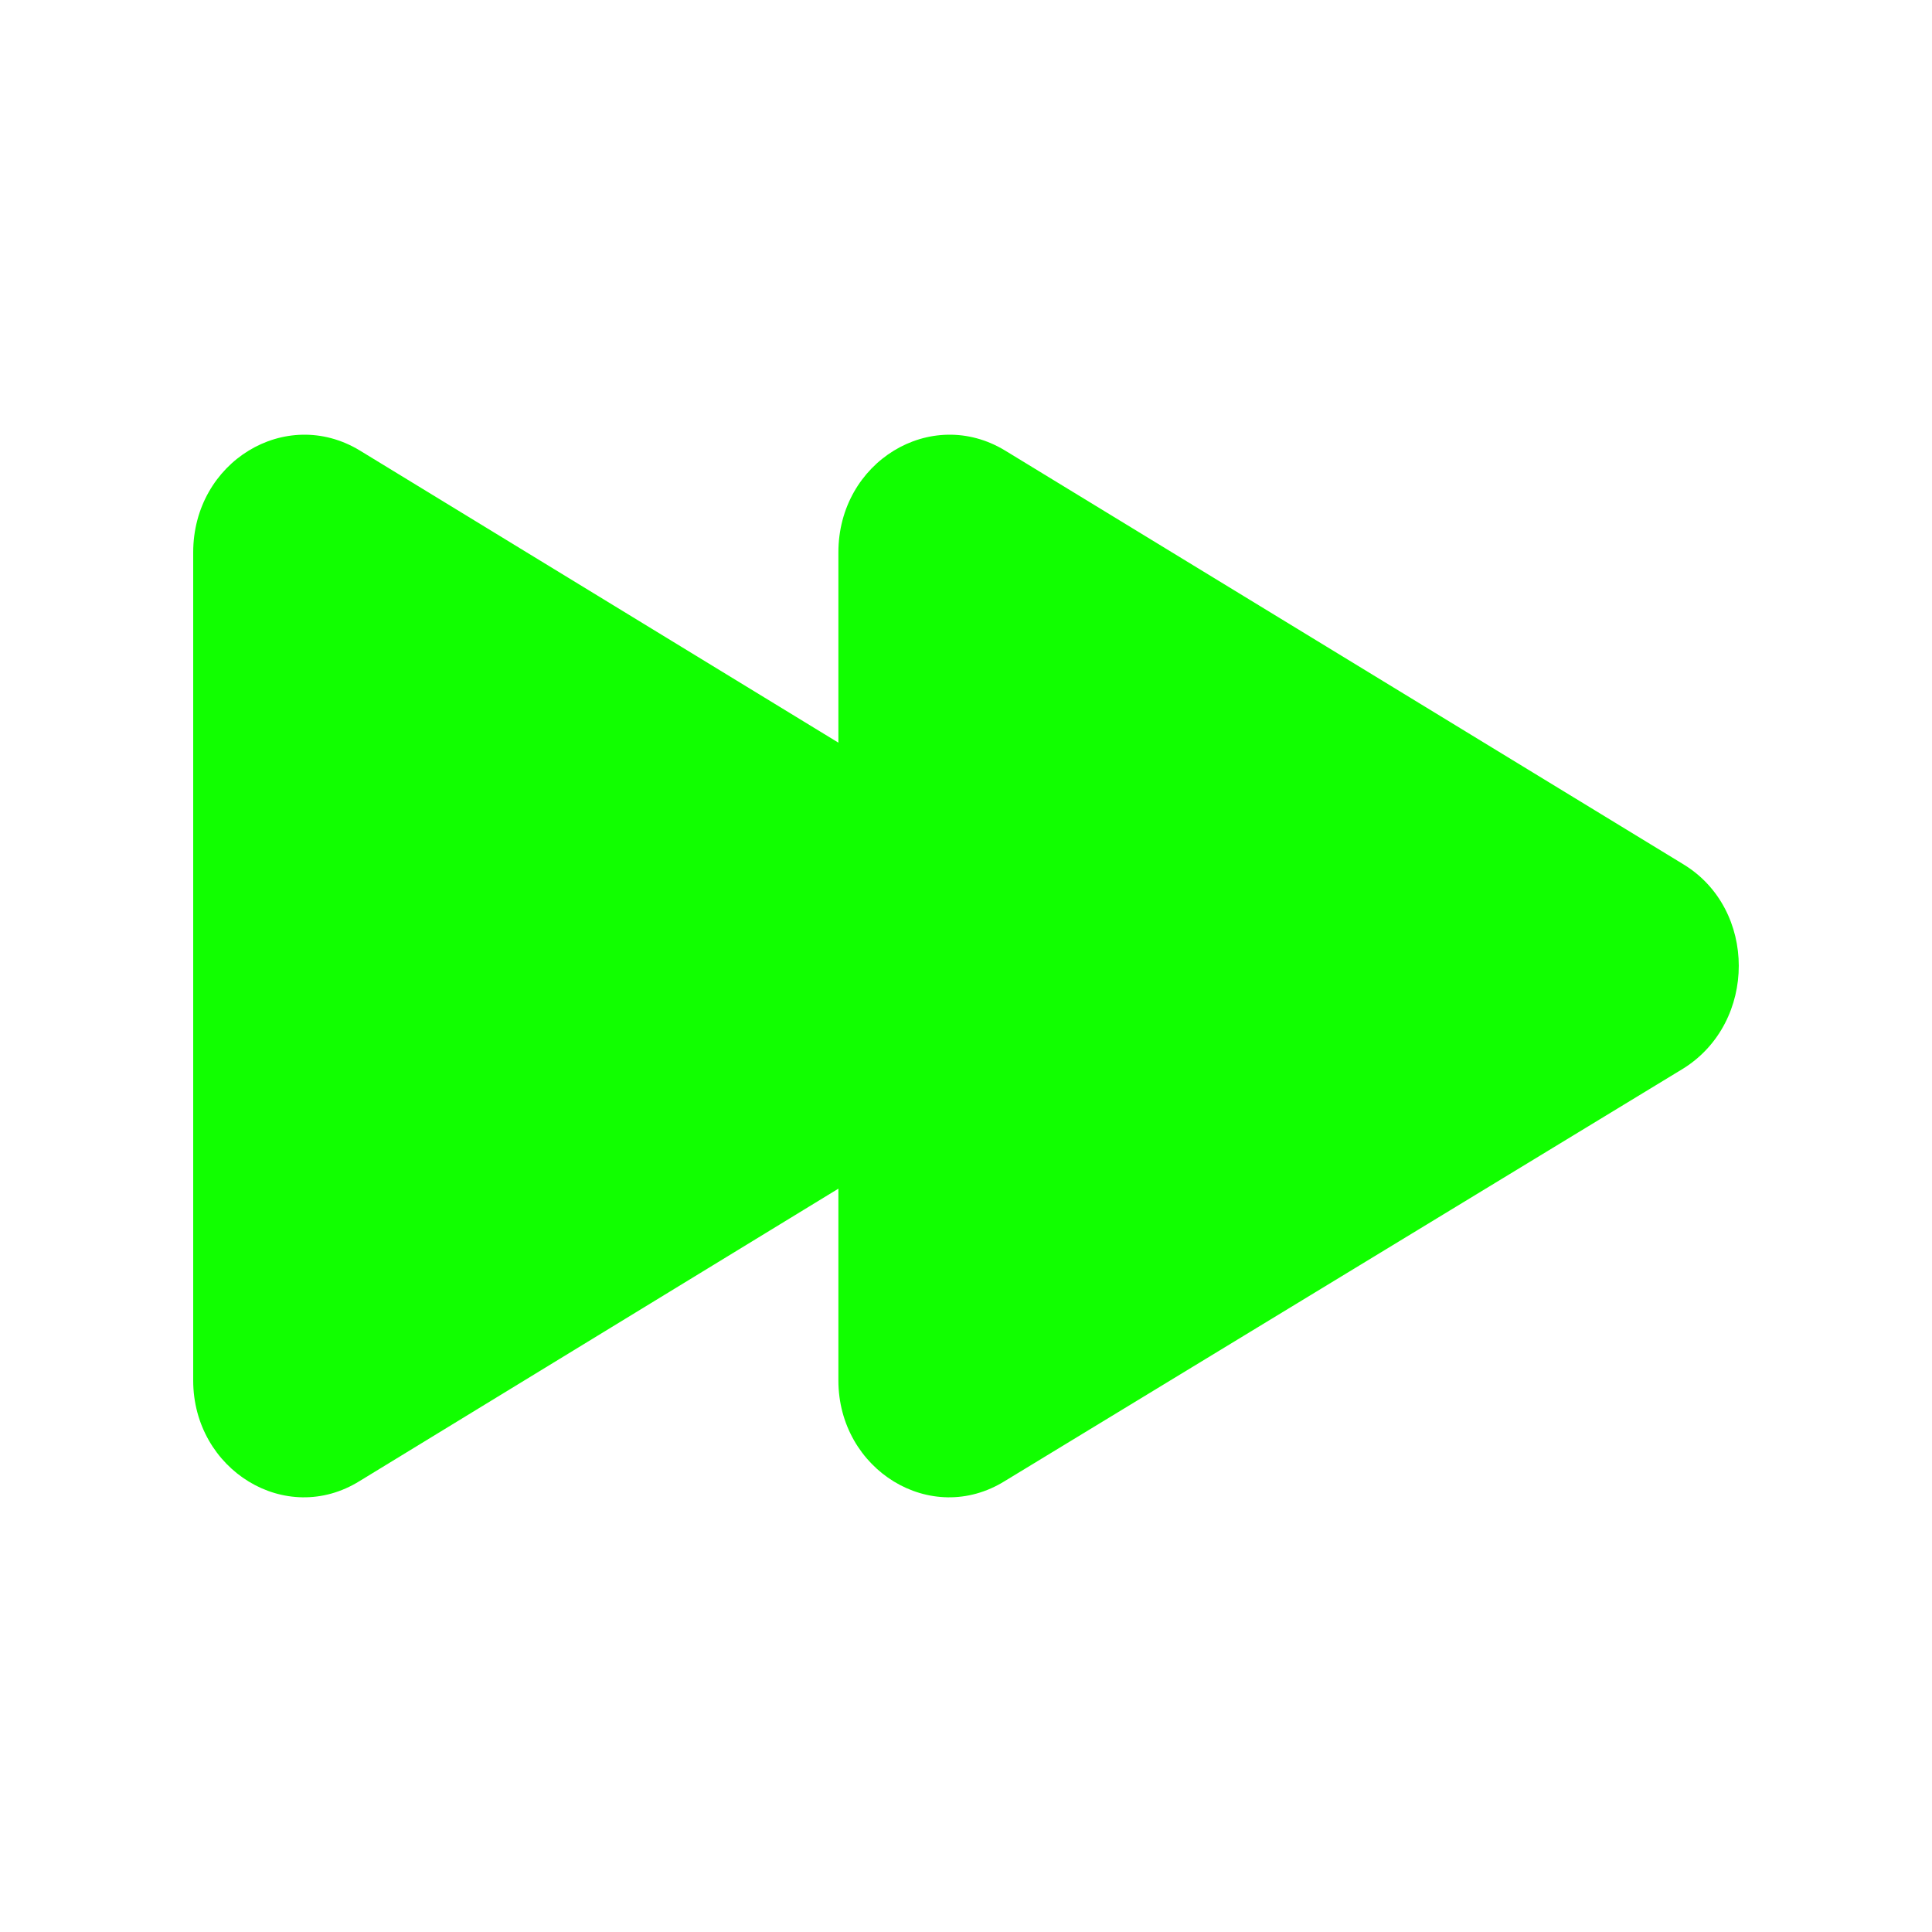
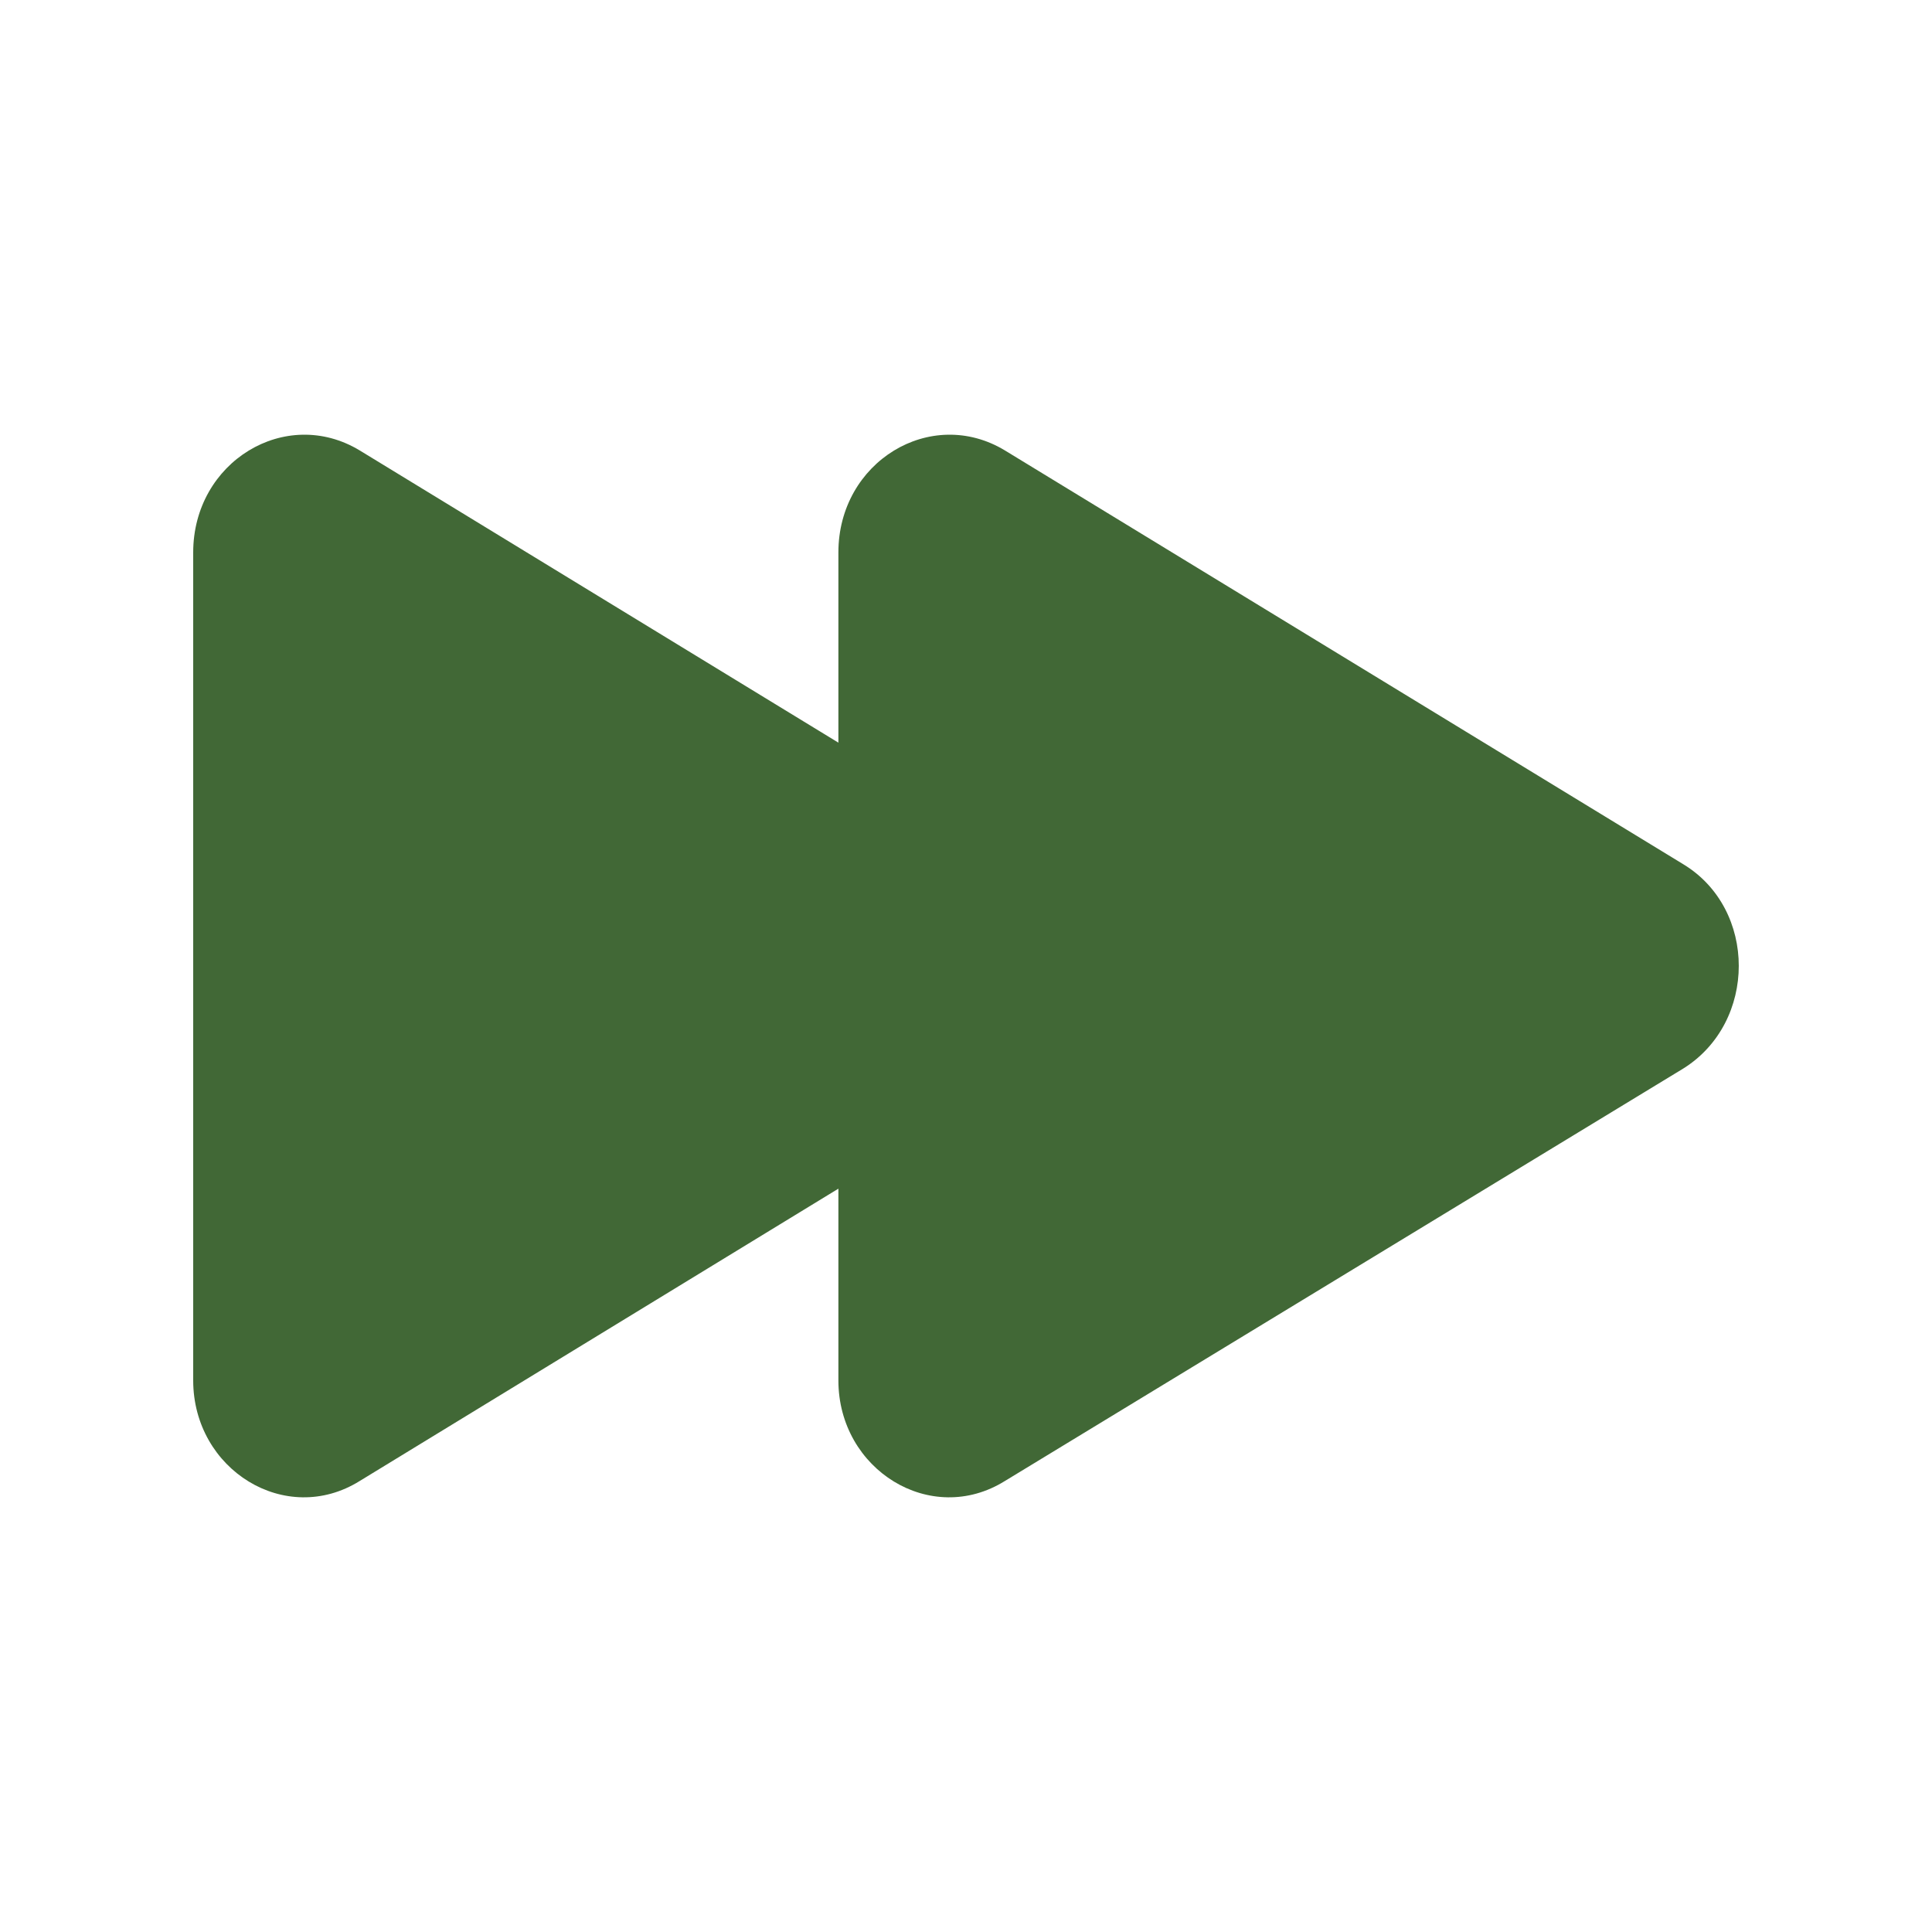
<svg xmlns="http://www.w3.org/2000/svg" width="20" height="20" viewBox="0 0 20 20" fill="none">
  <g>
-     <path d="M8.403 10.831C7.636 11.309 6.679 10.715 6.679 9.79C6.679 9.79 6.679 7.805 6.679 7.805C6.679 7.805 1.724 10.831 1.724 10.831C0.957 11.309 0 10.715 0 9.79C0 9.79 0 1.219 0 1.219C0 0.28 0.957 -0.301 1.724 0.163C1.724 0.163 6.679 3.188 6.679 3.188C6.679 3.188 6.679 1.219 6.679 1.219C6.679 0.28 7.636 -0.301 8.403 0.163C8.403 0.163 15.426 4.447 15.426 4.447C16.191 4.911 16.191 6.082 15.426 6.561C15.426 6.561 8.403 10.831 8.403 10.831Z" fill="#11FF00" fill-rule="evenodd" transform="translate(2 4.5)" />
+     <path d="M8.403 10.831C7.636 11.309 6.679 10.715 6.679 9.79C6.679 9.79 6.679 7.805 6.679 7.805C6.679 7.805 1.724 10.831 1.724 10.831C0.957 11.309 0 10.715 0 9.79C0 9.79 0 1.219 0 1.219C0 0.28 0.957 -0.301 1.724 0.163C1.724 0.163 6.679 3.188 6.679 3.188C6.679 3.188 6.679 1.219 6.679 1.219C6.679 0.28 7.636 -0.301 8.403 0.163C8.403 0.163 15.426 4.447 15.426 4.447C16.191 4.911 16.191 6.082 15.426 6.561C15.426 6.561 8.403 10.831 8.403 10.831Z" fill="#416836" fill-rule="evenodd" transform="translate(2 4.5)" />
  </g>
</svg>
